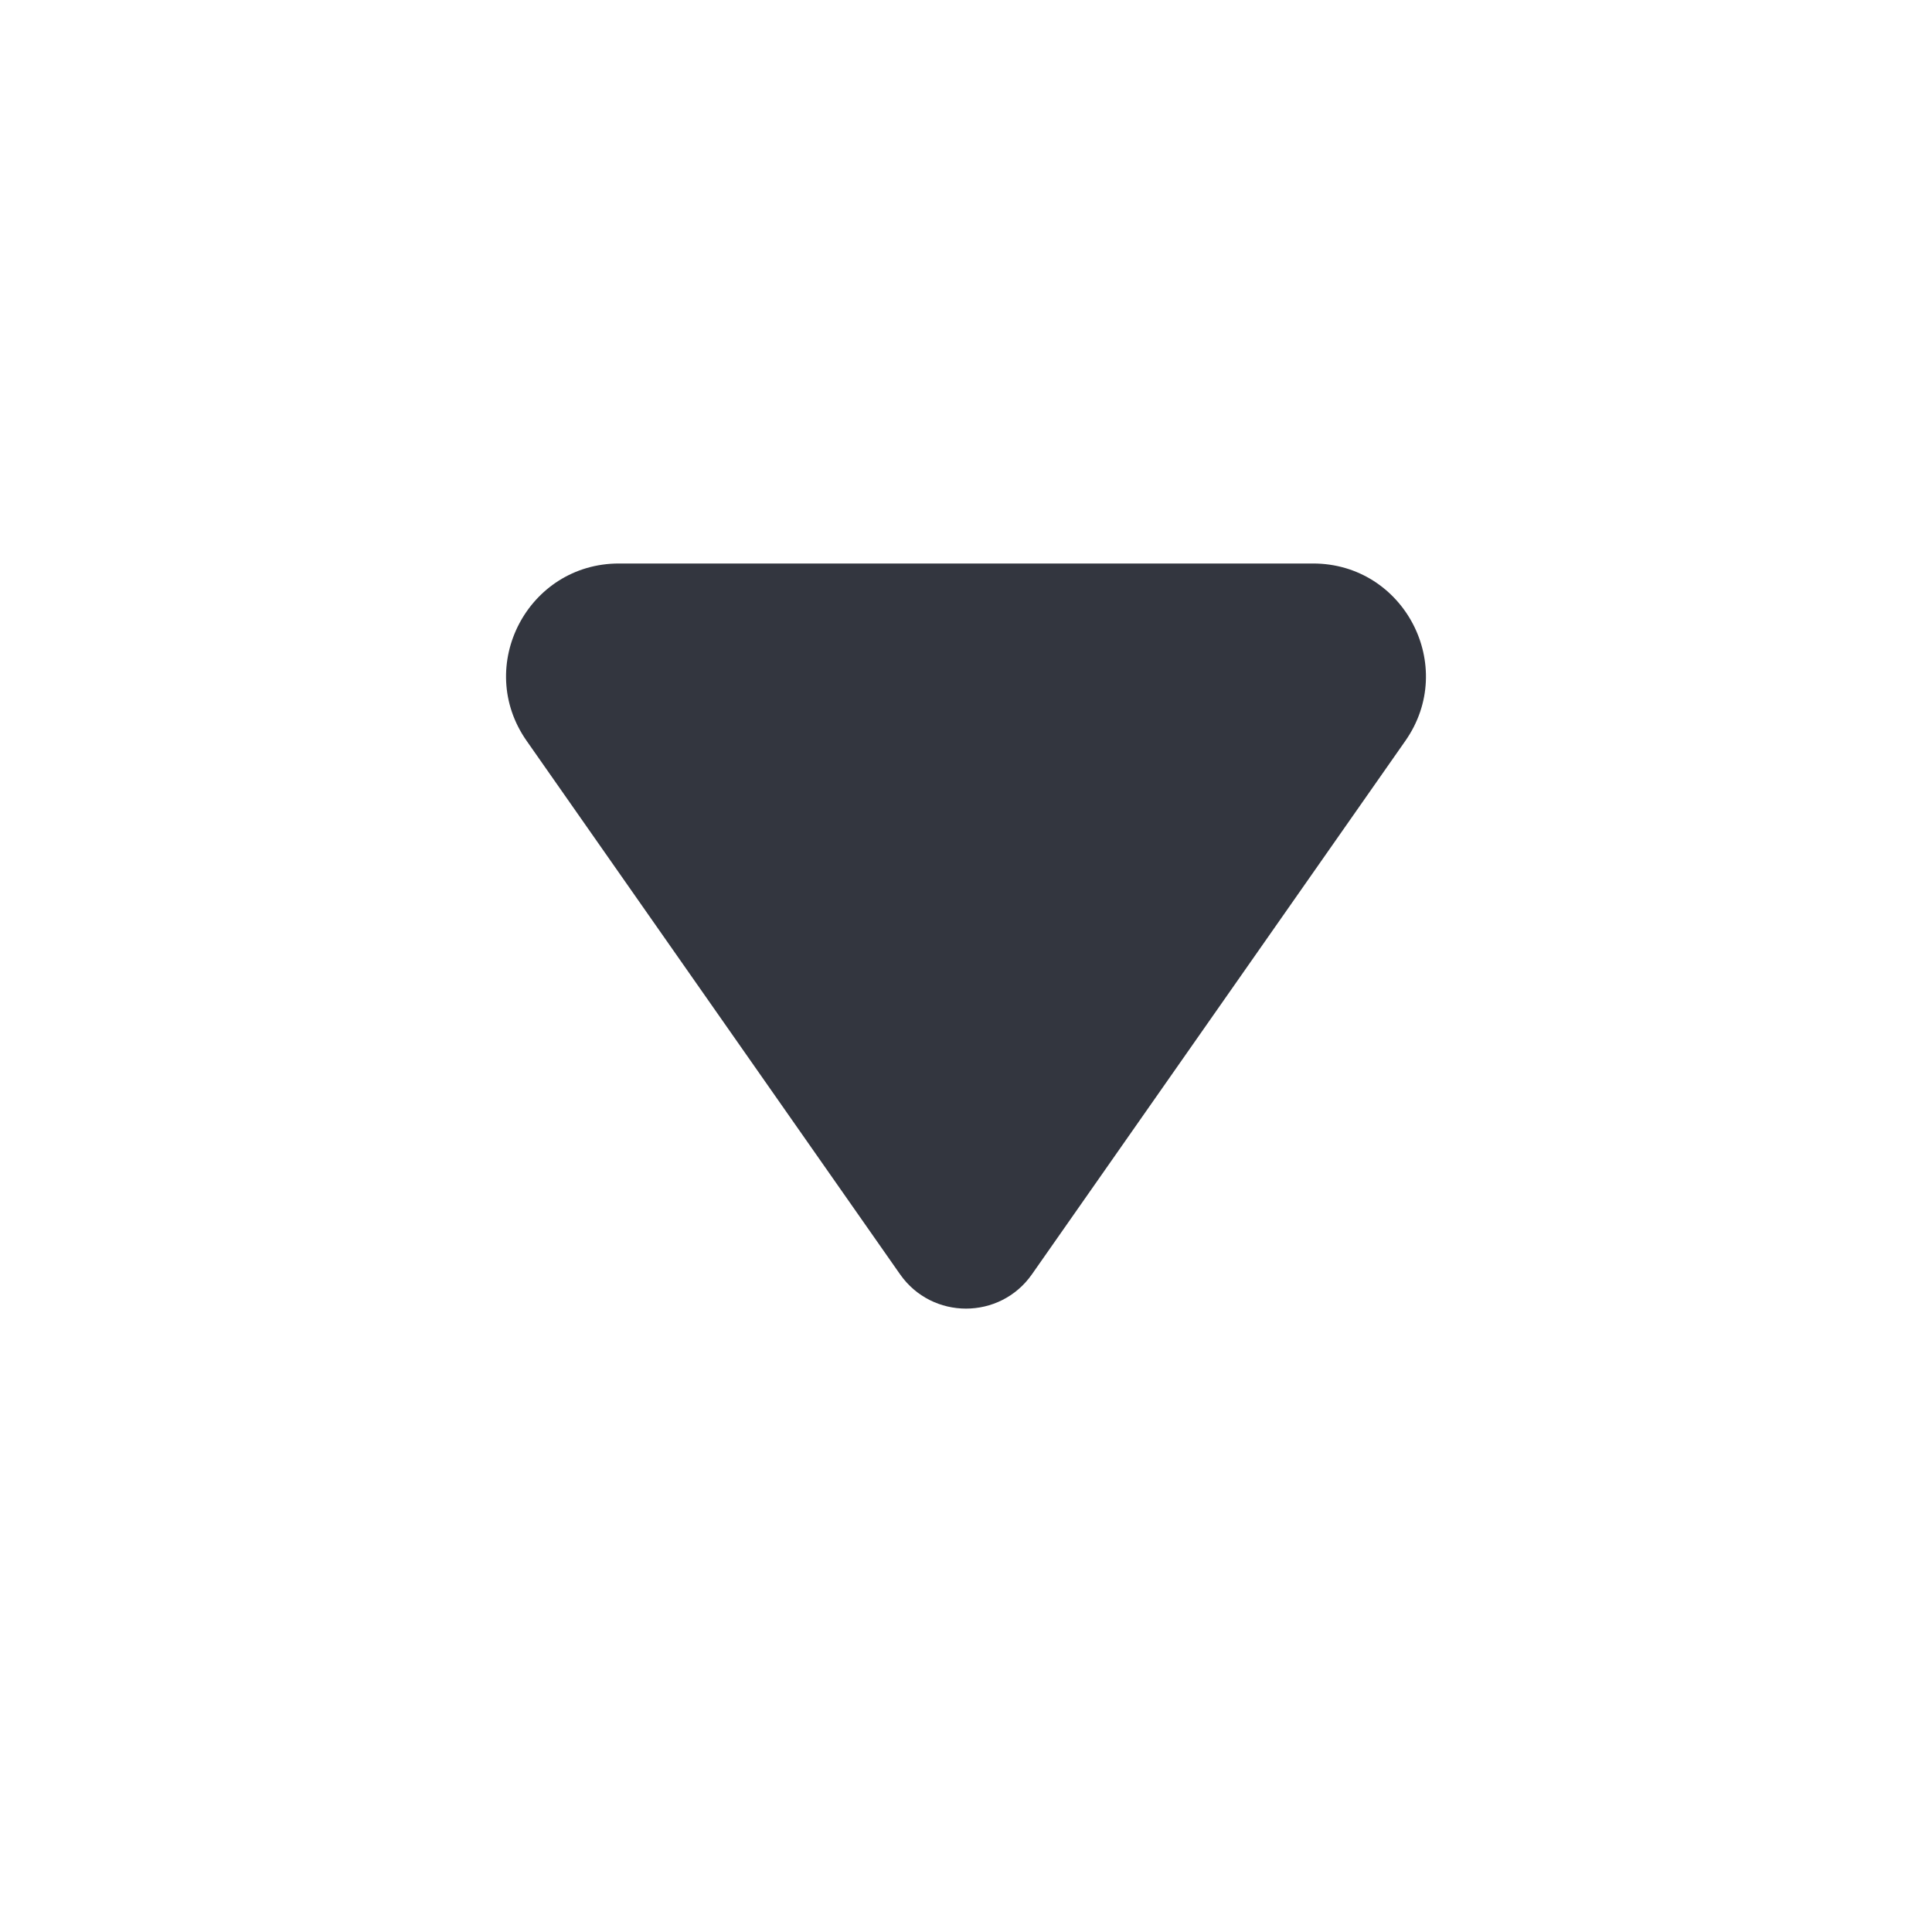
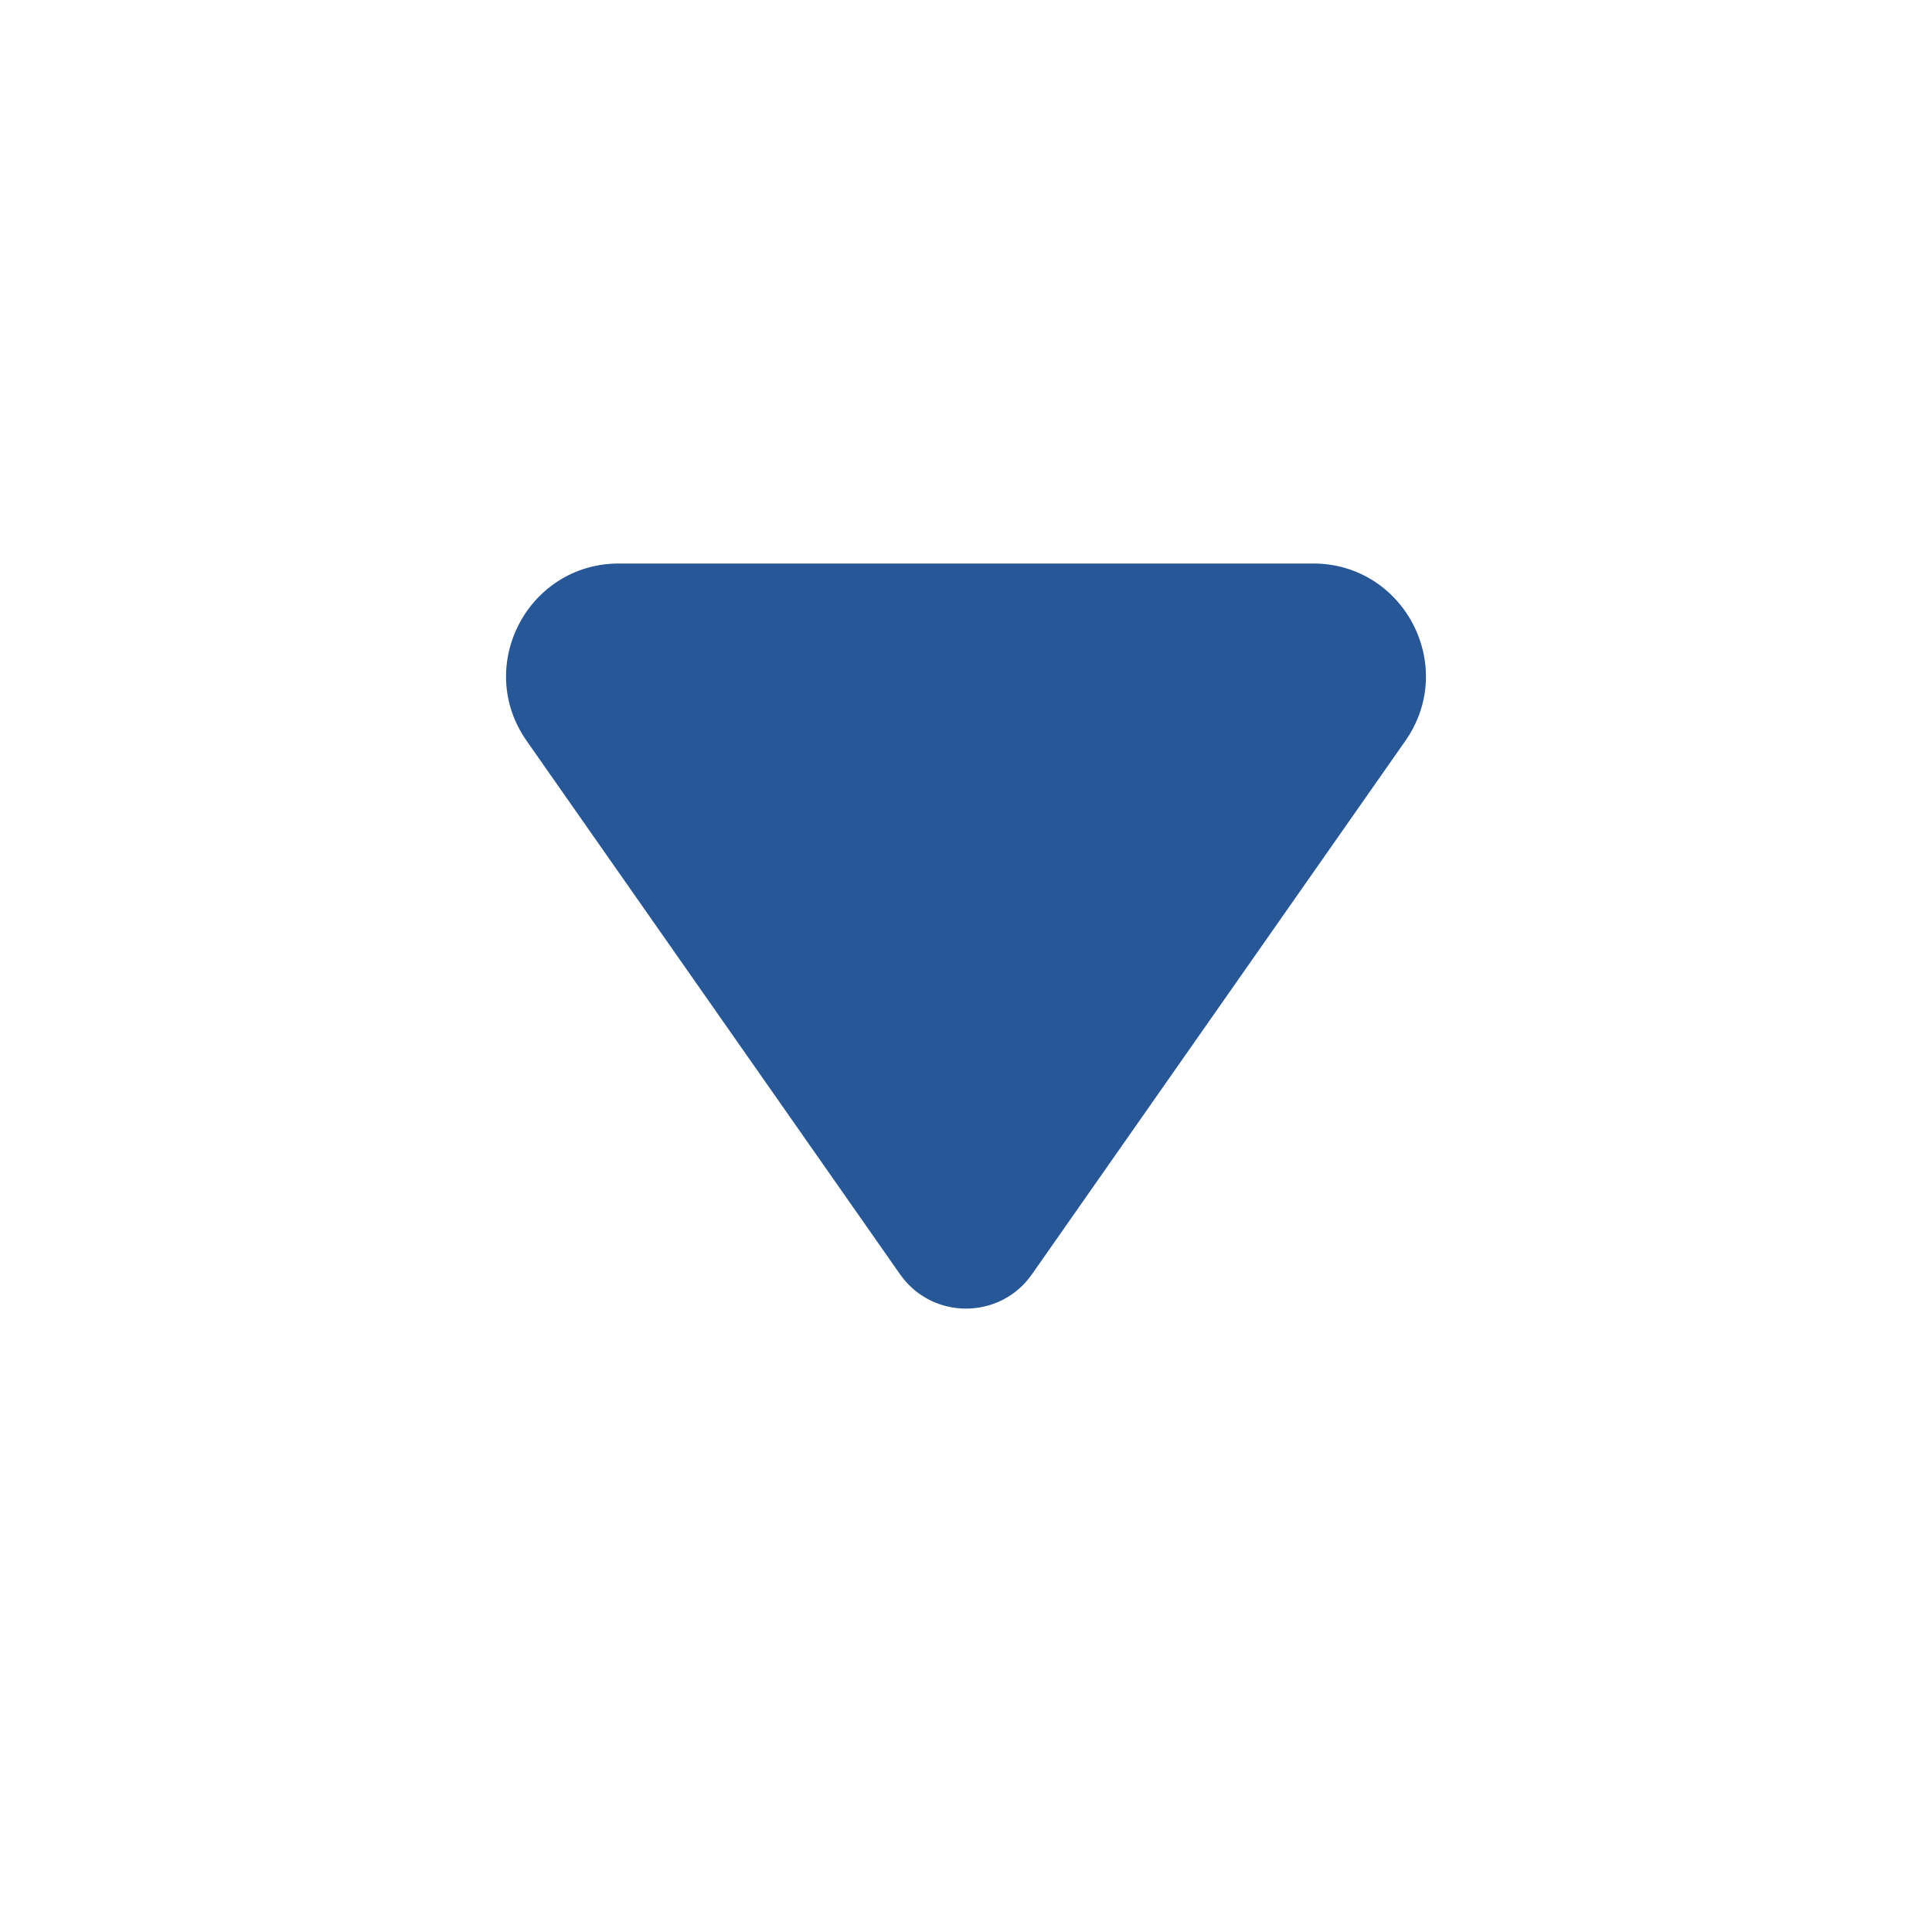
<svg xmlns="http://www.w3.org/2000/svg" width="24" height="24" viewBox="0 0 24 24" fill="none">
-   <path d="M11.181 15.83L6.542 9.203C5.892 8.275 6.556 7 7.689 7L16.311 7C17.444 7 18.108 8.275 17.458 9.203L12.819 15.83C12.421 16.398 11.579 16.398 11.181 15.83Z" fill="#33363F" />
+   <path d="M11.181 15.83L6.542 9.203C5.892 8.275 6.556 7 7.689 7L16.311 7C17.444 7 18.108 8.275 17.458 9.203L12.819 15.83C12.421 16.398 11.579 16.398 11.181 15.83Z" fill="rgb(40, 87, 151)" />
</svg>
